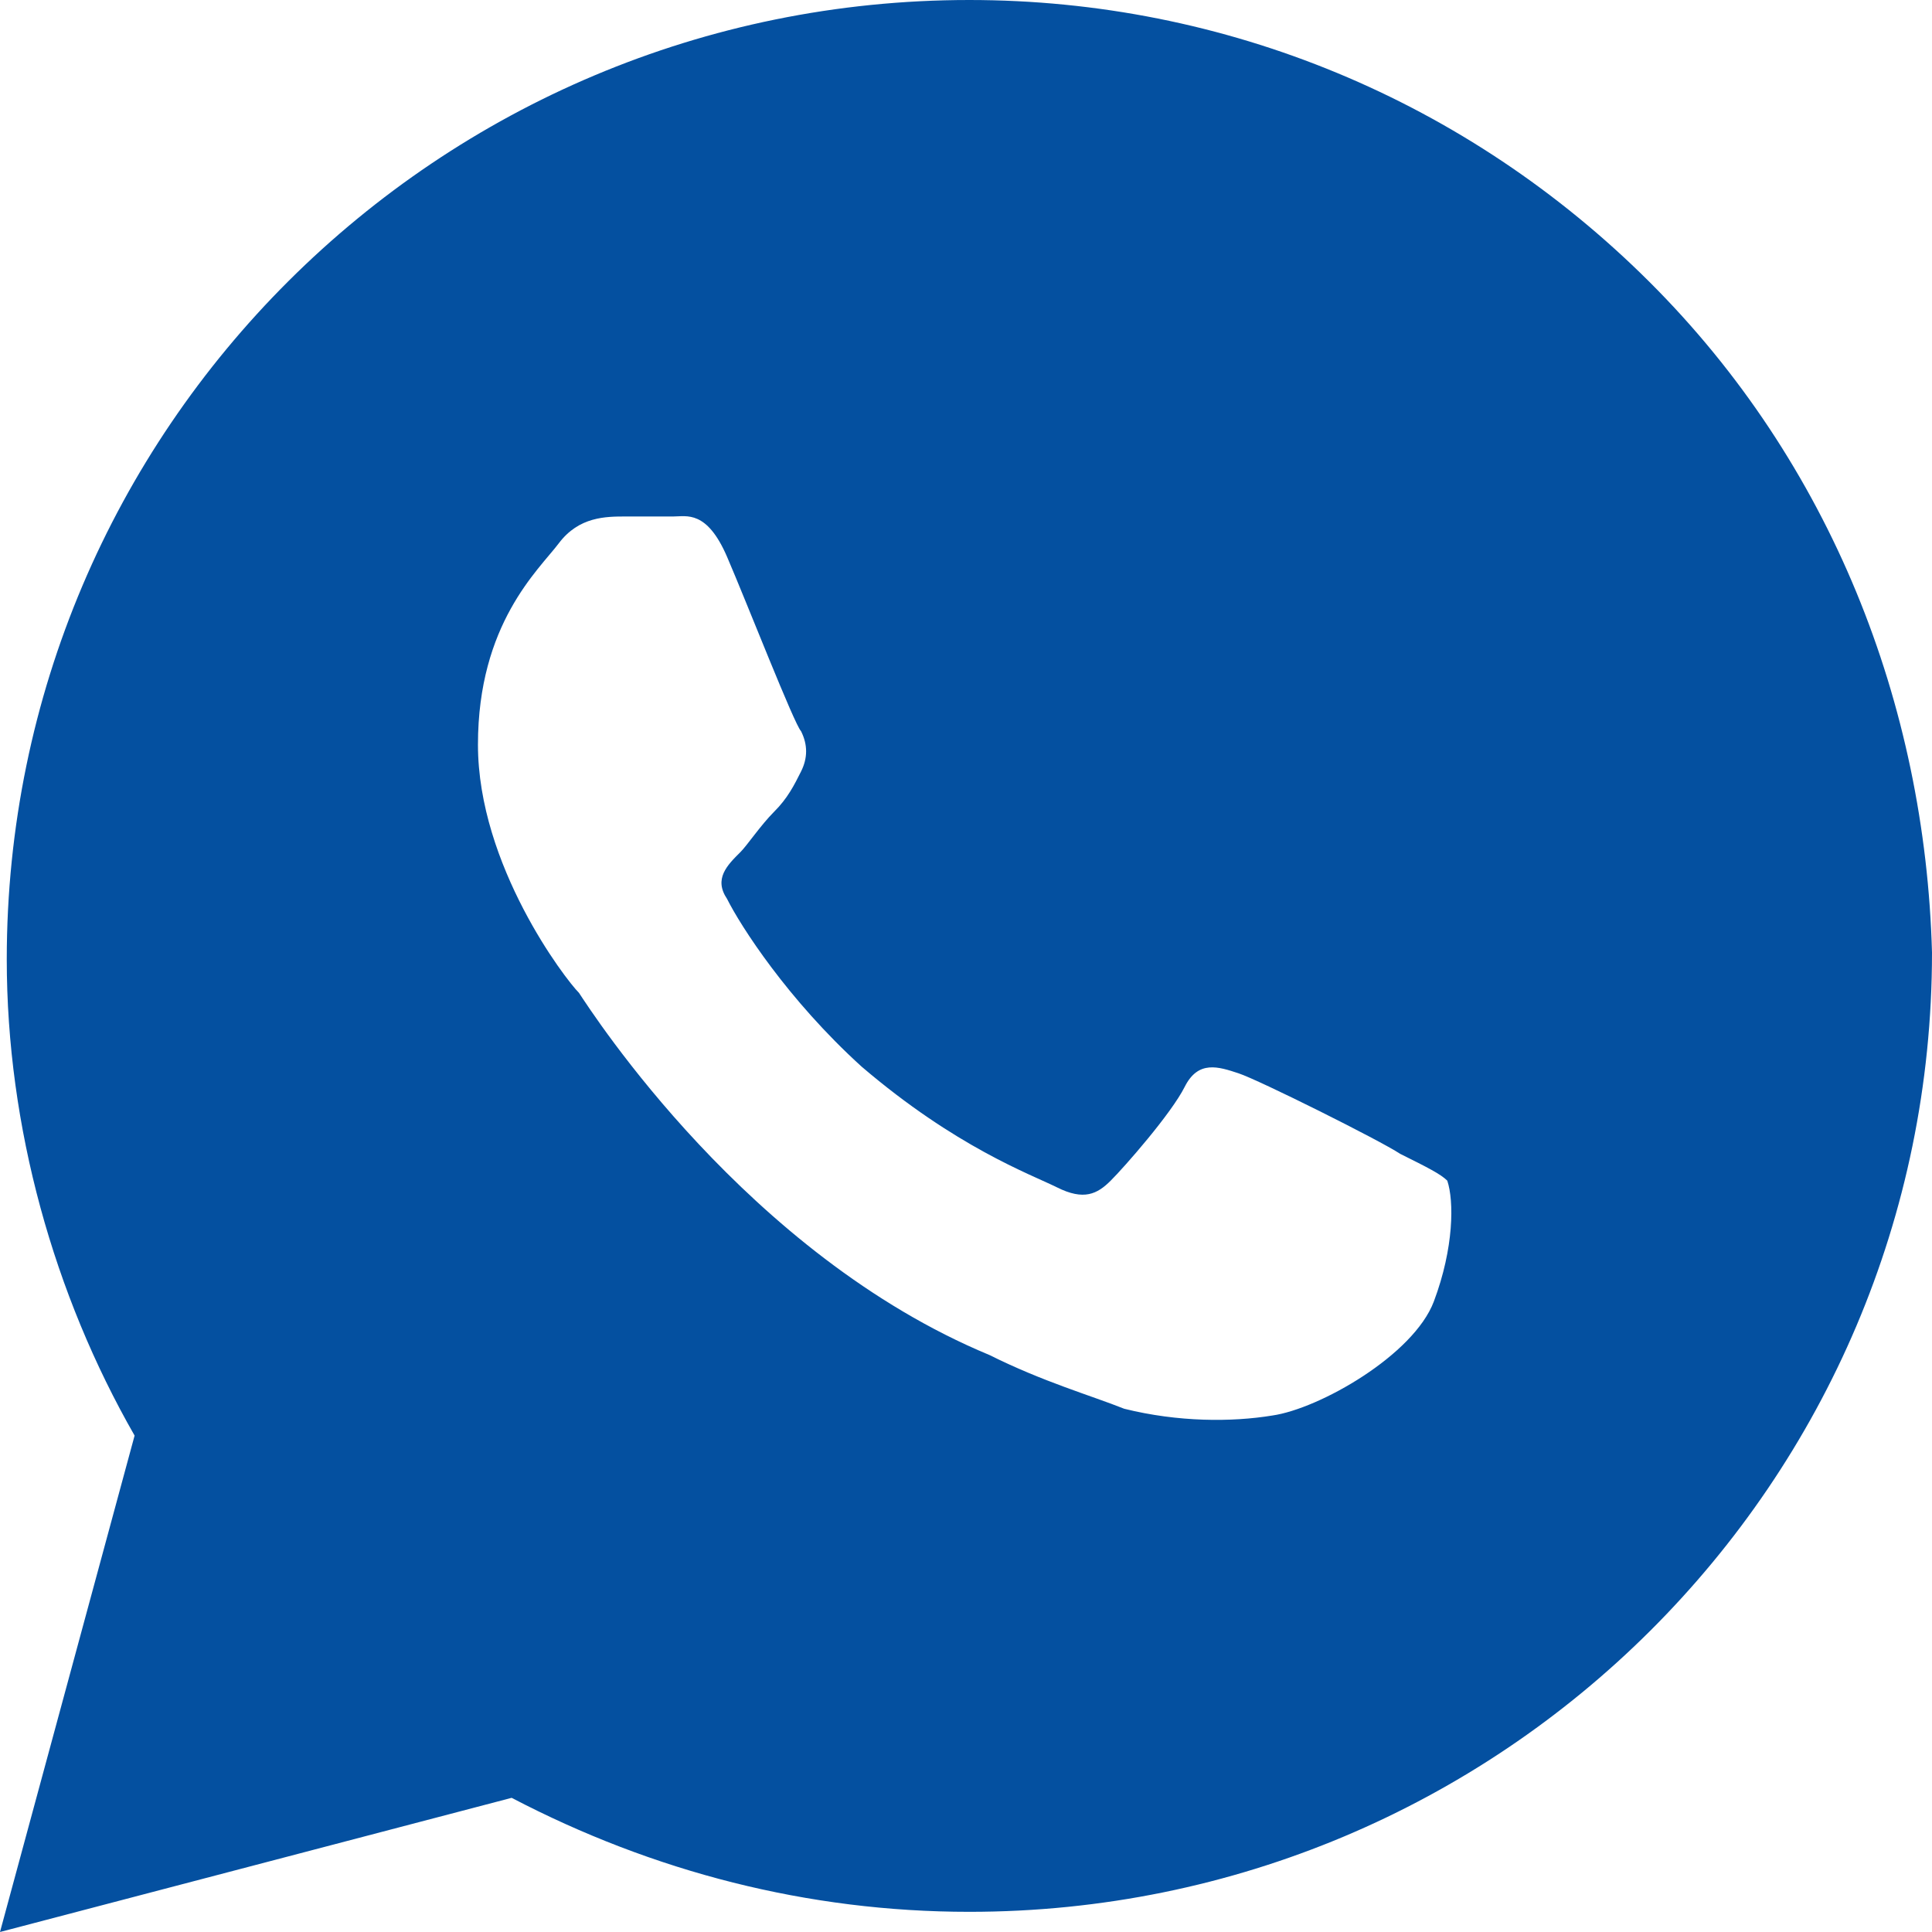
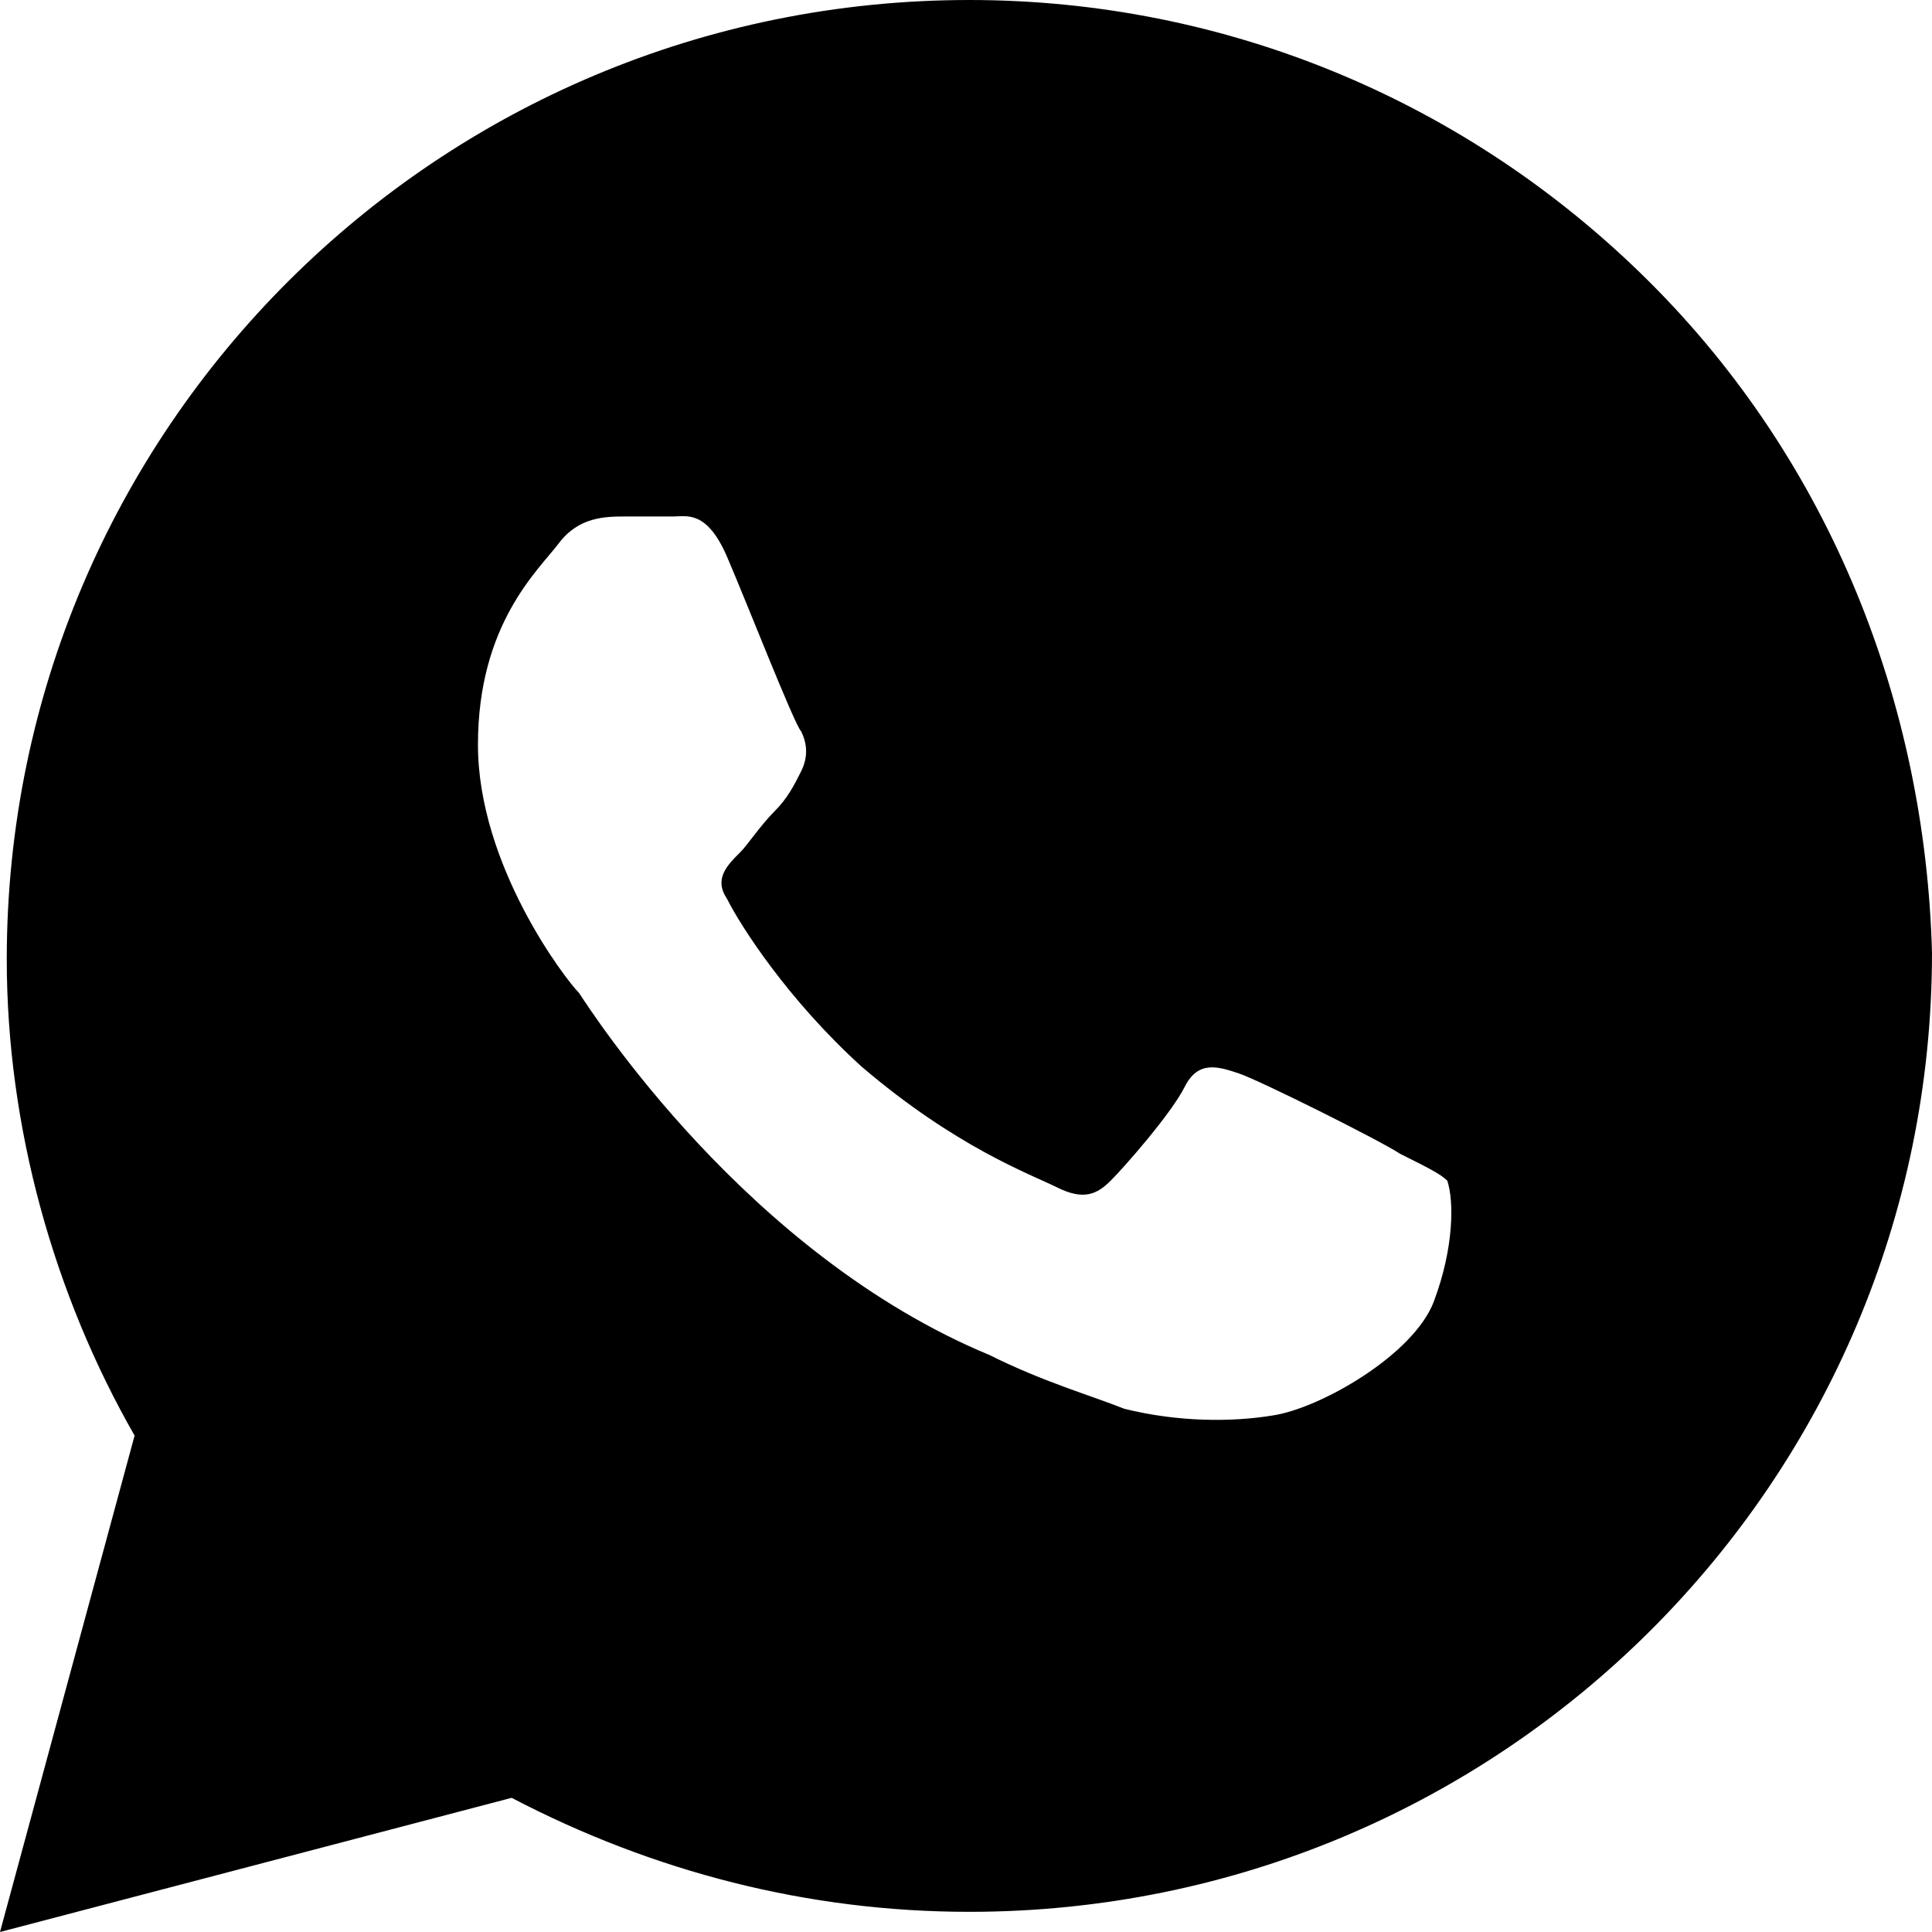
<svg xmlns="http://www.w3.org/2000/svg" width="18" height="18" viewBox="0 0 18 18" fill="none">
-   <path d="M15.366 2.625C13.672 0.937 11.415 0 9.031 0C4.077 0 0.063 4 0.063 8.938C0.063 10.5 0.502 12.062 1.254 13.375L0 18L4.767 16.75C6.084 17.438 7.526 17.812 9.031 17.812C13.986 17.812 18 13.812 18 8.875C17.937 6.562 17.059 4.312 15.366 2.625ZM13.359 12.125C13.171 12.625 12.293 13.125 11.854 13.188C11.477 13.25 10.976 13.25 10.474 13.125C10.16 13 9.721 12.875 9.22 12.625C6.962 11.688 5.519 9.438 5.394 9.25C5.268 9.125 4.453 8.062 4.453 6.938C4.453 5.812 5.017 5.312 5.206 5.062C5.394 4.812 5.645 4.812 5.833 4.812C5.958 4.812 6.146 4.812 6.272 4.812C6.397 4.812 6.585 4.75 6.774 5.188C6.962 5.625 7.401 6.75 7.463 6.812C7.526 6.938 7.526 7.062 7.463 7.188C7.401 7.312 7.338 7.438 7.213 7.562C7.087 7.688 6.962 7.875 6.899 7.938C6.774 8.062 6.648 8.188 6.774 8.375C6.899 8.625 7.338 9.312 8.028 9.938C8.906 10.688 9.596 10.938 9.847 11.062C10.098 11.188 10.223 11.125 10.348 11C10.474 10.875 10.913 10.375 11.038 10.125C11.164 9.875 11.352 9.938 11.54 10C11.728 10.062 12.857 10.625 13.045 10.75C13.296 10.875 13.422 10.938 13.484 11C13.547 11.188 13.547 11.625 13.359 12.125Z" fill="#0450A0" />
+   <path d="M15.366 2.625C13.672 0.937 11.415 0 9.031 0C4.077 0 0.063 4 0.063 8.938C0.063 10.5 0.502 12.062 1.254 13.375L0 18L4.767 16.75C6.084 17.438 7.526 17.812 9.031 17.812C13.986 17.812 18 13.812 18 8.875C17.937 6.562 17.059 4.312 15.366 2.625ZM13.359 12.125C13.171 12.625 12.293 13.125 11.854 13.188C11.477 13.25 10.976 13.25 10.474 13.125C10.16 13 9.721 12.875 9.22 12.625C6.962 11.688 5.519 9.438 5.394 9.25C5.268 9.125 4.453 8.062 4.453 6.938C4.453 5.812 5.017 5.312 5.206 5.062C5.394 4.812 5.645 4.812 5.833 4.812C5.958 4.812 6.146 4.812 6.272 4.812C6.397 4.812 6.585 4.75 6.774 5.188C6.962 5.625 7.401 6.75 7.463 6.812C7.526 6.938 7.526 7.062 7.463 7.188C7.401 7.312 7.338 7.438 7.213 7.562C7.087 7.688 6.962 7.875 6.899 7.938C6.774 8.062 6.648 8.188 6.774 8.375C6.899 8.625 7.338 9.312 8.028 9.938C8.906 10.688 9.596 10.938 9.847 11.062C10.098 11.188 10.223 11.125 10.348 11C10.474 10.875 10.913 10.375 11.038 10.125C11.164 9.875 11.352 9.938 11.54 10C11.728 10.062 12.857 10.625 13.045 10.75C13.296 10.875 13.422 10.938 13.484 11C13.547 11.188 13.547 11.625 13.359 12.125Z" fill="currentColor" />
</svg>
